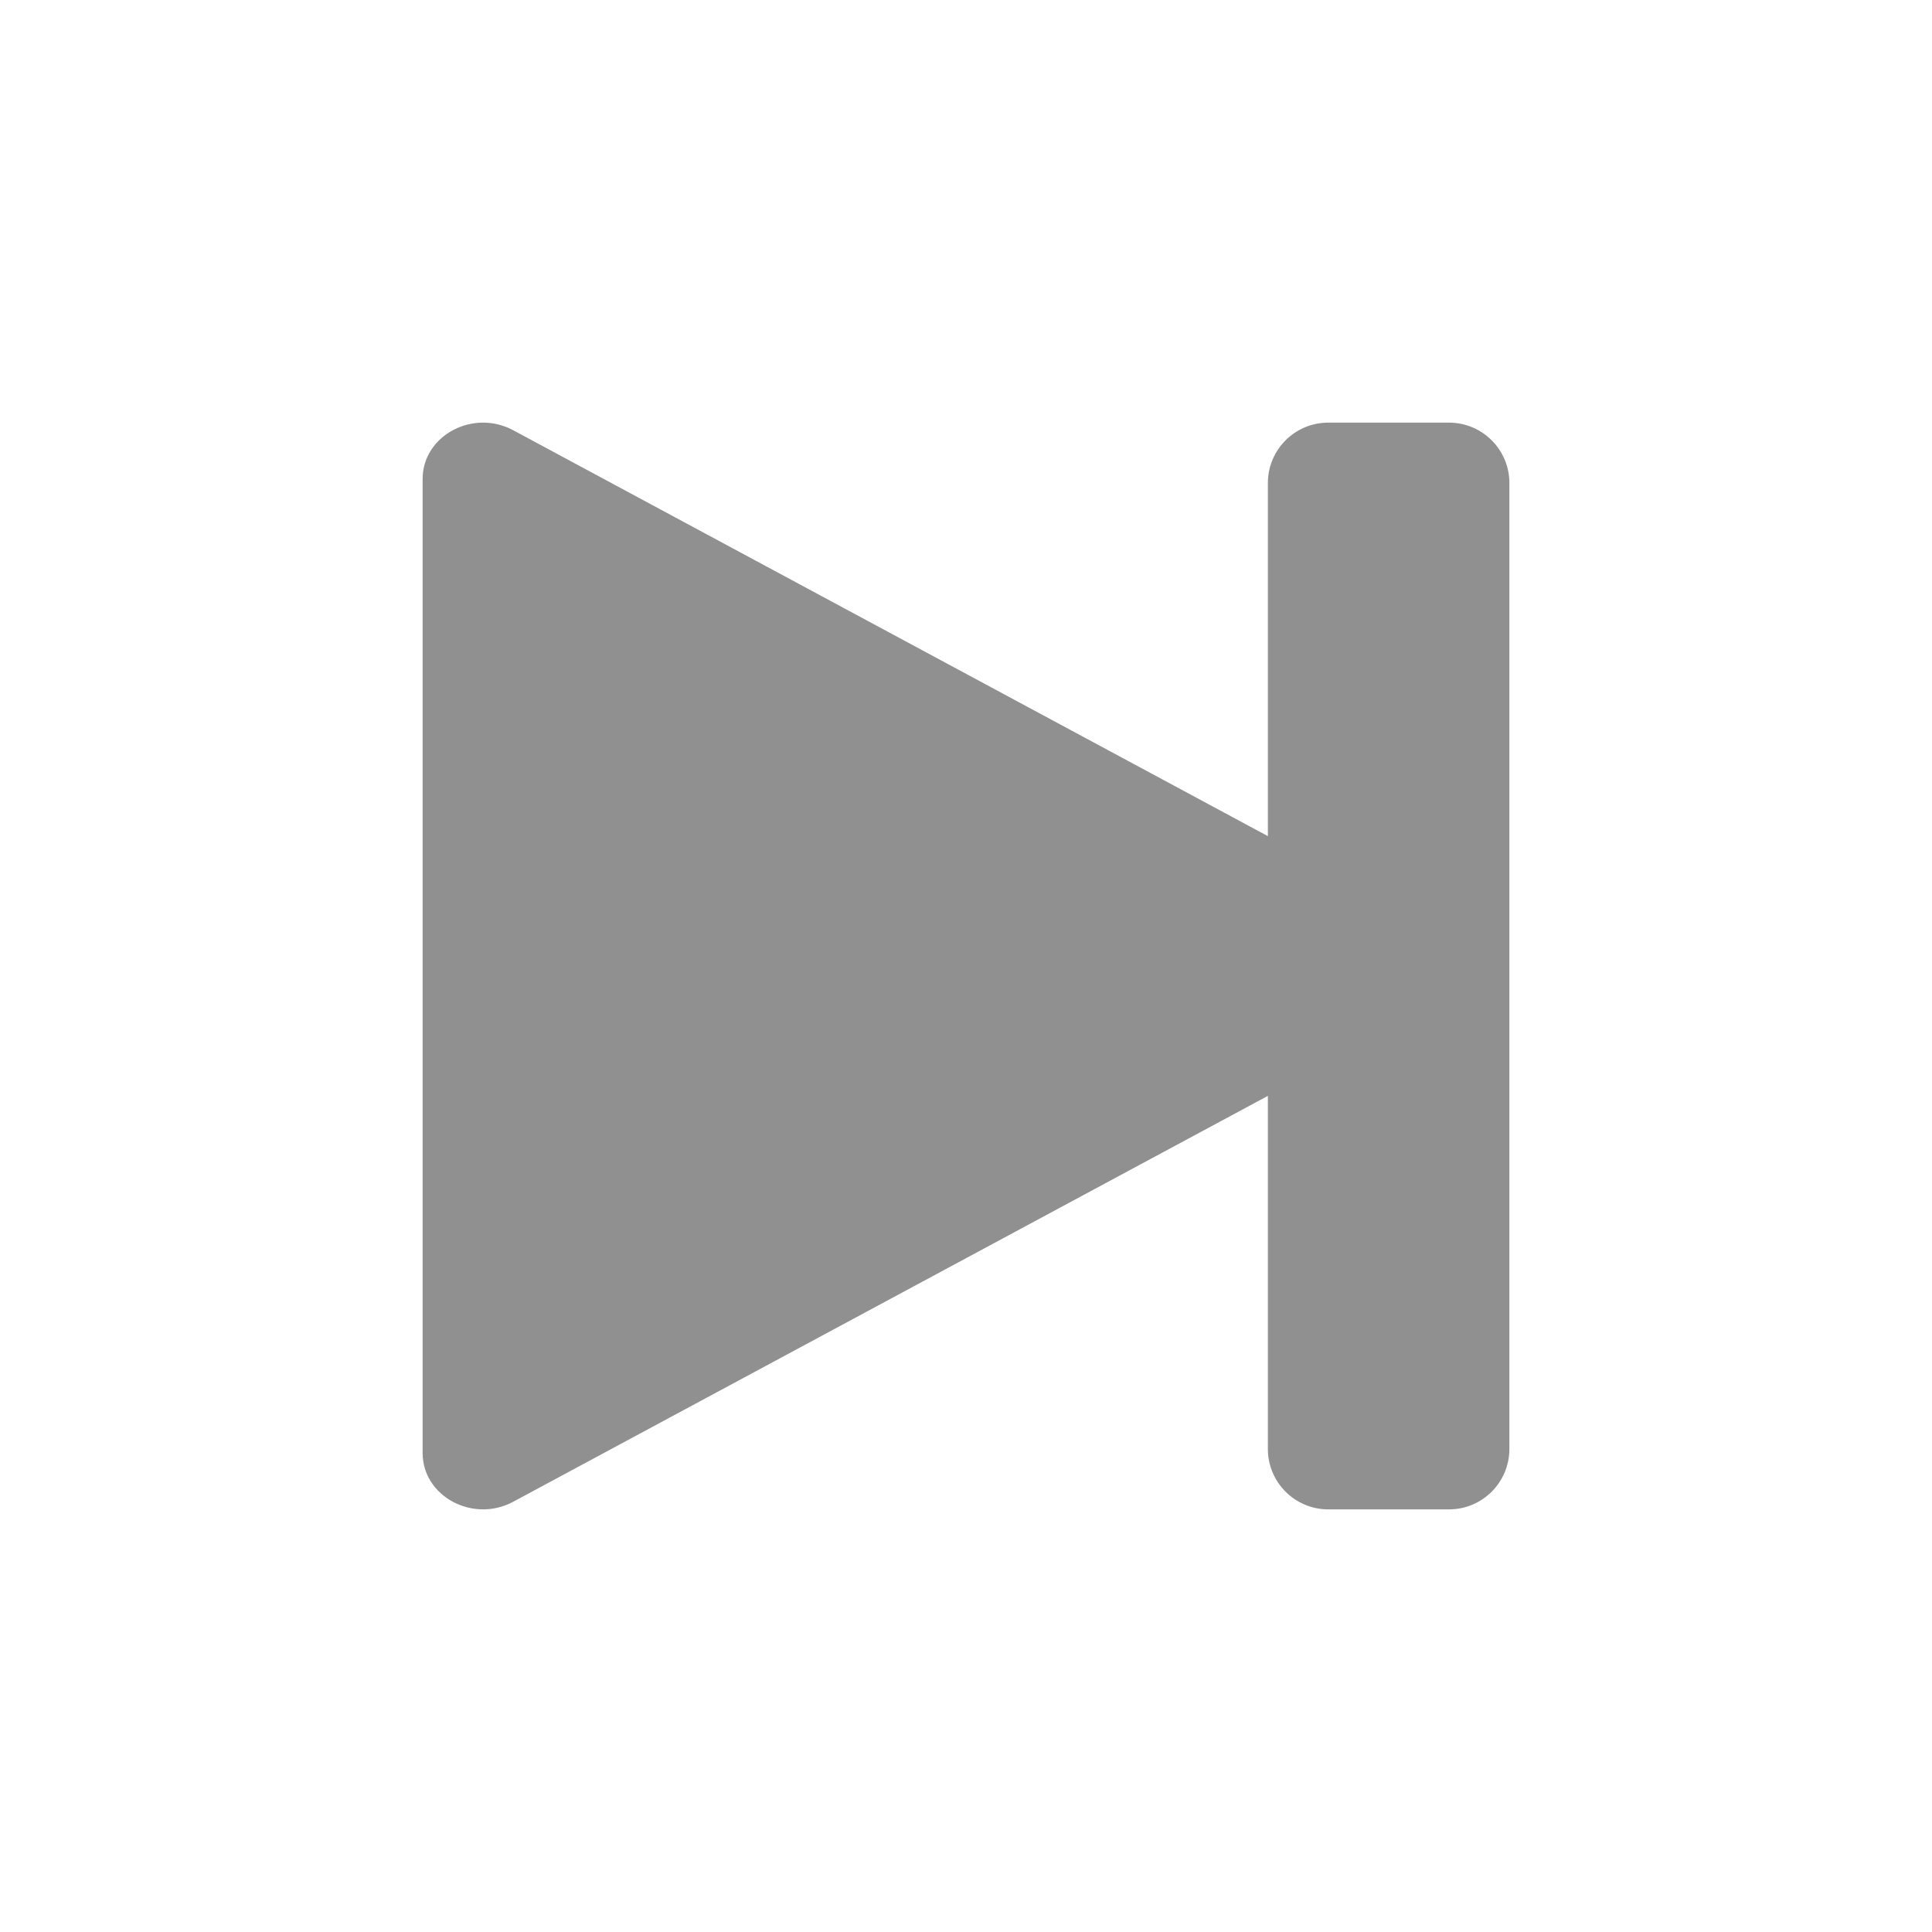
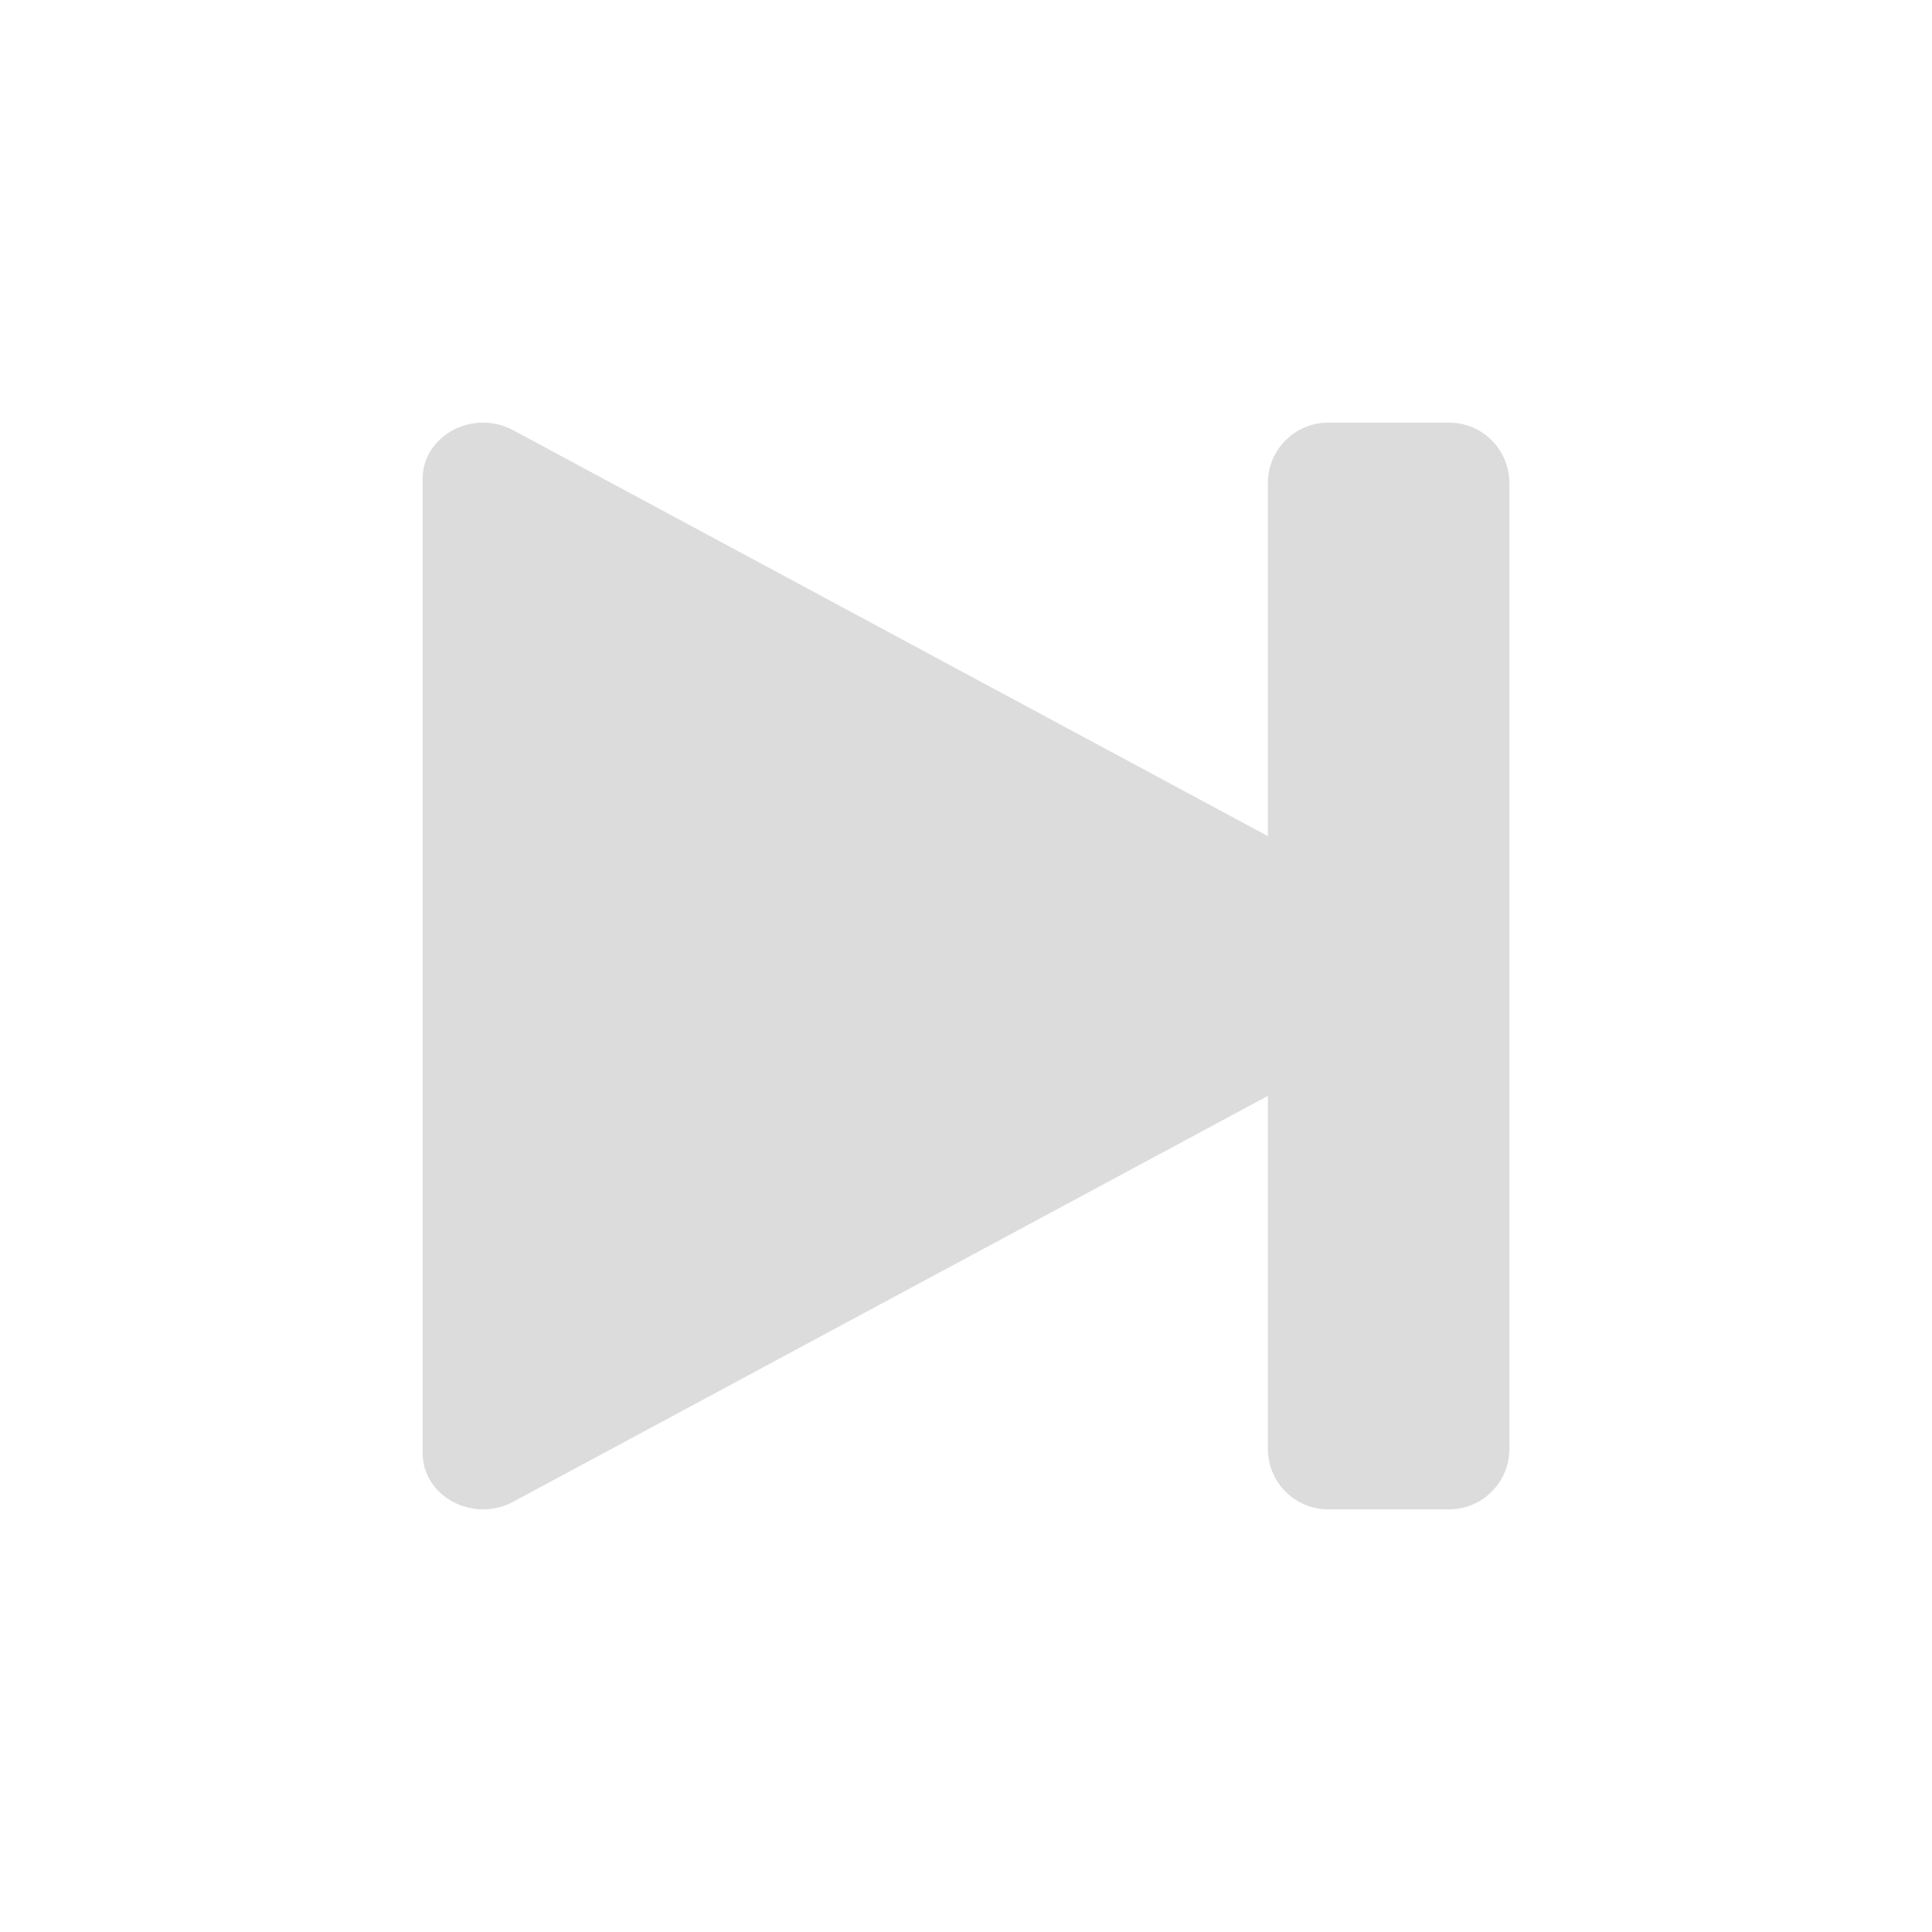
<svg xmlns="http://www.w3.org/2000/svg" width="32" height="32" viewBox="0 0 32 32" fill="none">
-   <path opacity="0.8" fill-rule="evenodd" clip-rule="evenodd" d="M24 7C24.552 7 25 7.448 25 8V24C25 24.552 24.552 25 24 25H22C21.448 25 21 24.552 21 24V18.151L8.5 24.874C7.833 25.232 7 24.784 7 24.067V7.933C7 7.216 7.833 6.768 8.5 7.126L21 13.849V8C21 7.448 21.448 7 22 7H24Z" fill="#747474" />
+   <path opacity="0.8" fill-rule="evenodd" clip-rule="evenodd" d="M24 7C24.552 7 25 7.448 25 8V24C25 24.552 24.552 25 24 25H22C21.448 25 21 24.552 21 24V18.151L8.5 24.874C7.833 25.232 7 24.784 7 24.067V7.933C7 7.216 7.833 6.768 8.5 7.126L21 13.849V8C21 7.448 21.448 7 22 7H24Z" fill="lightgrey" />
</svg>
